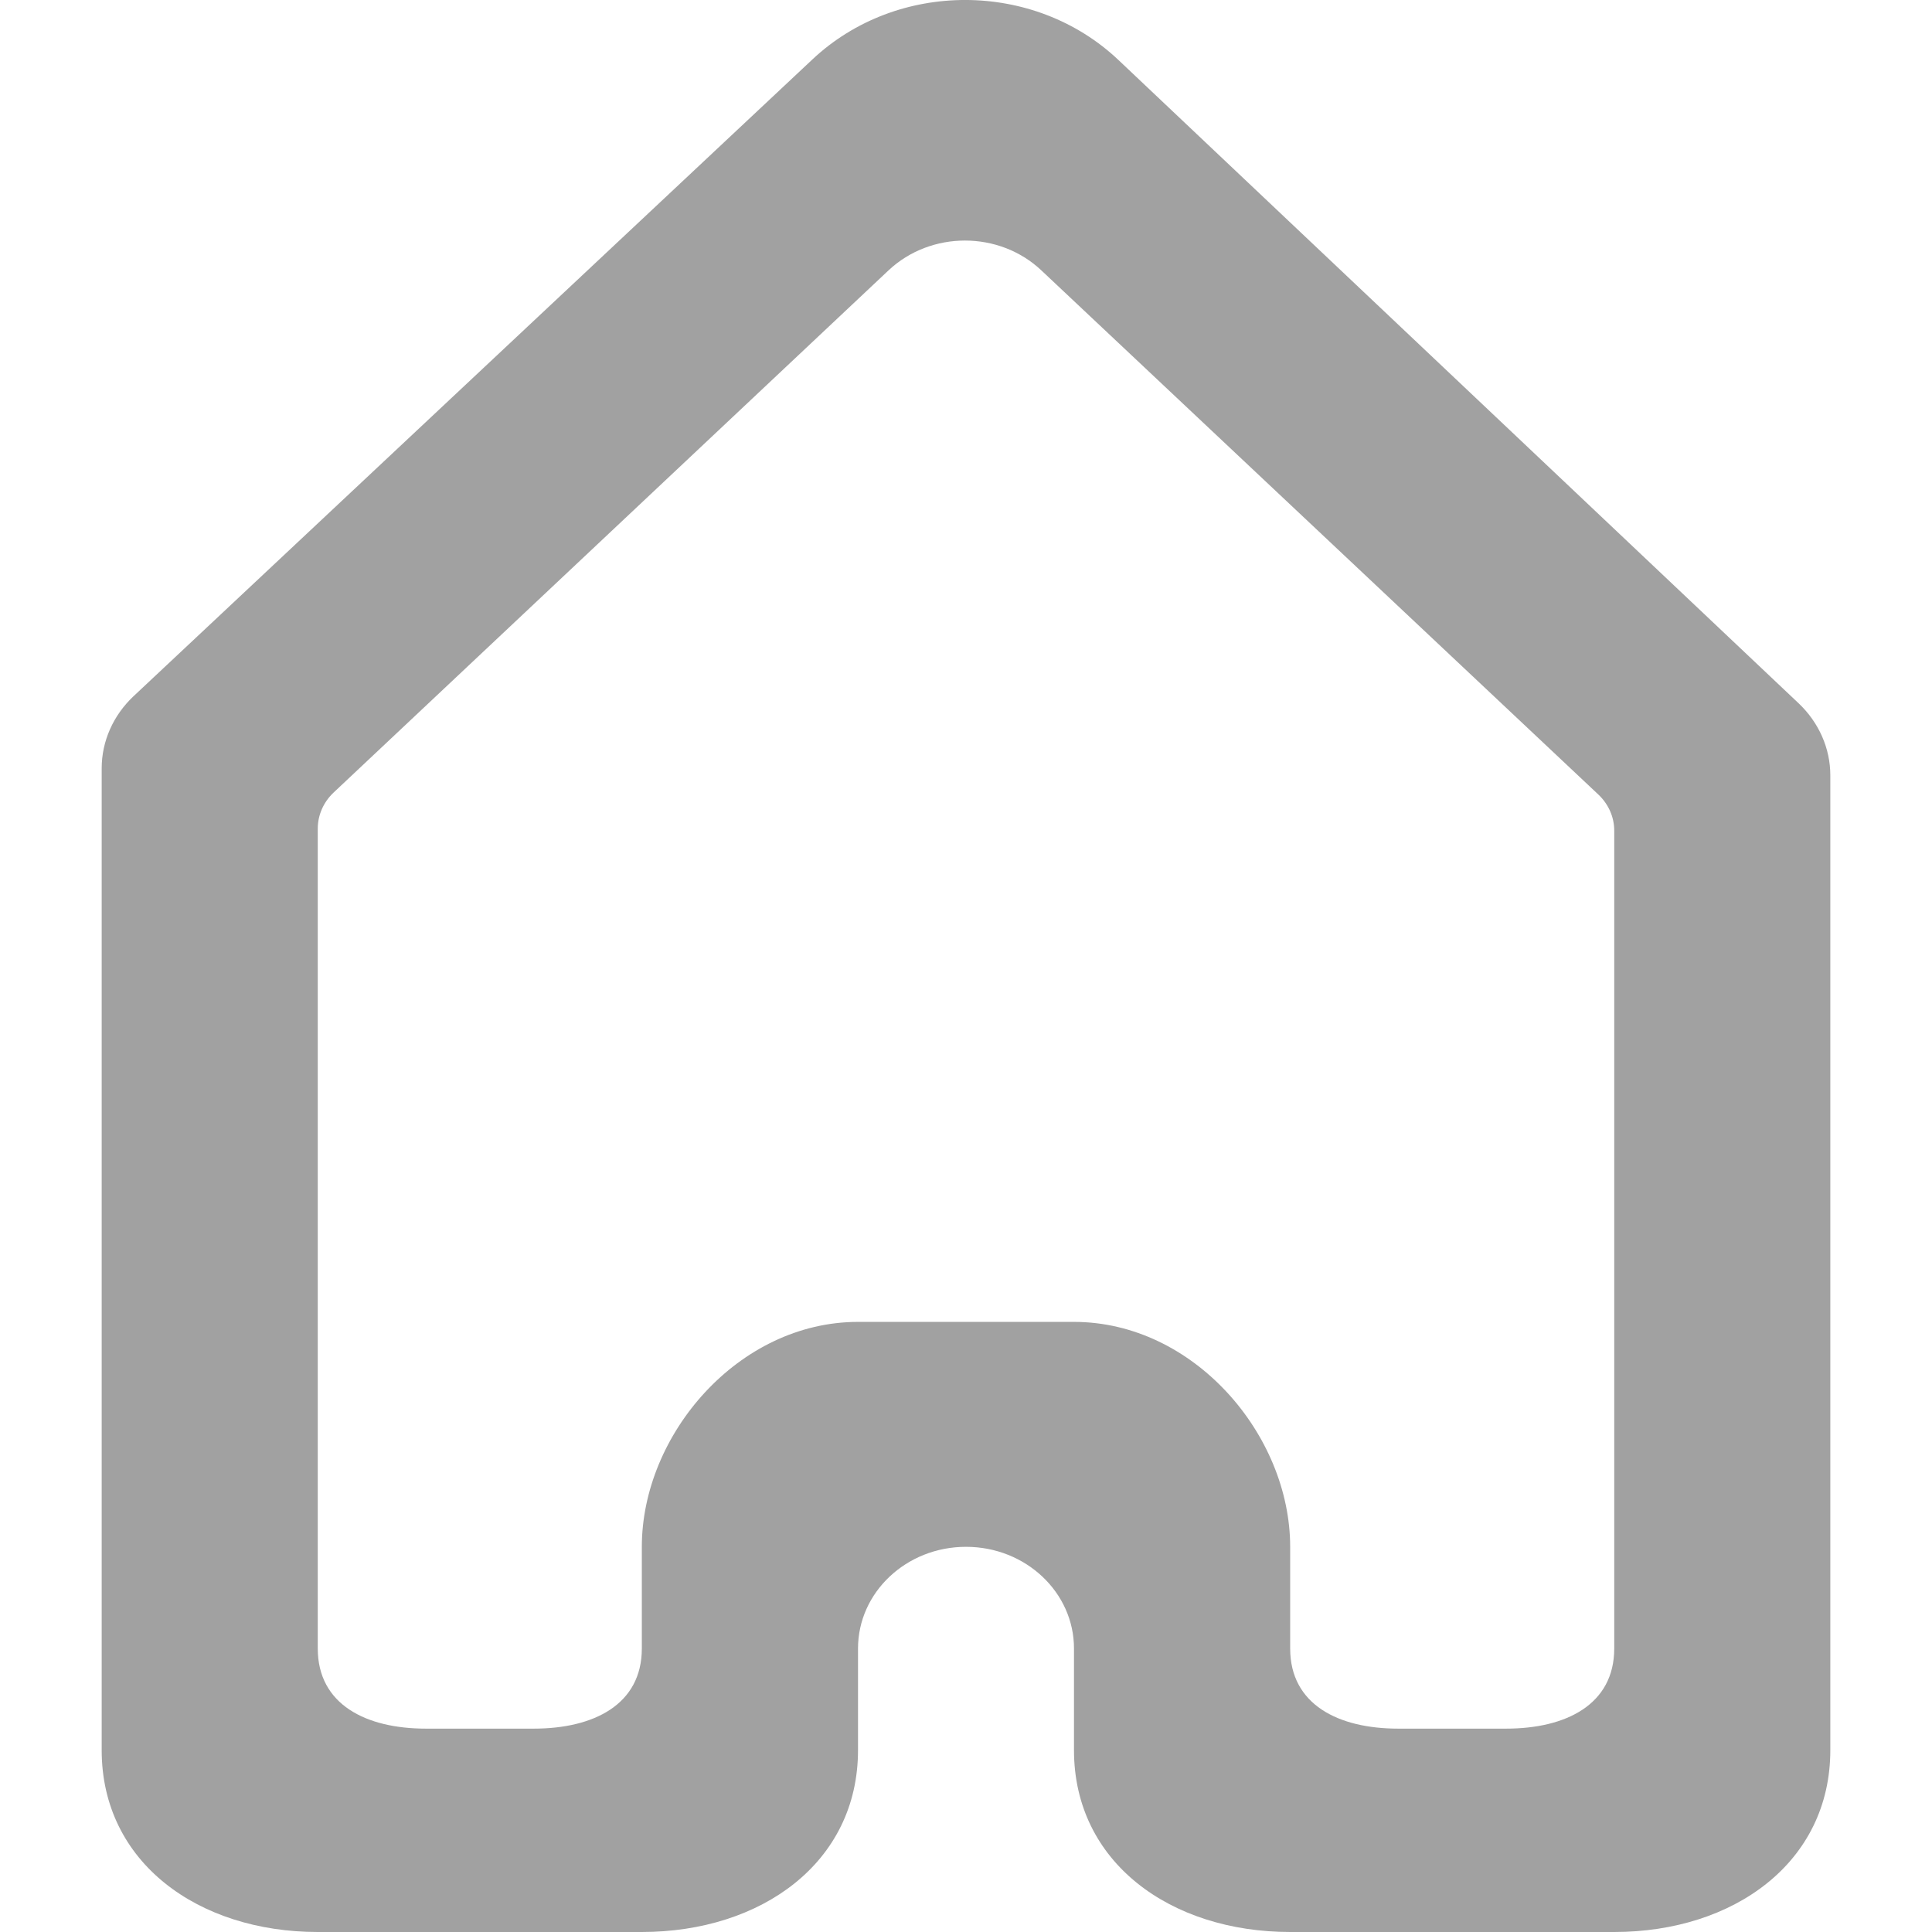
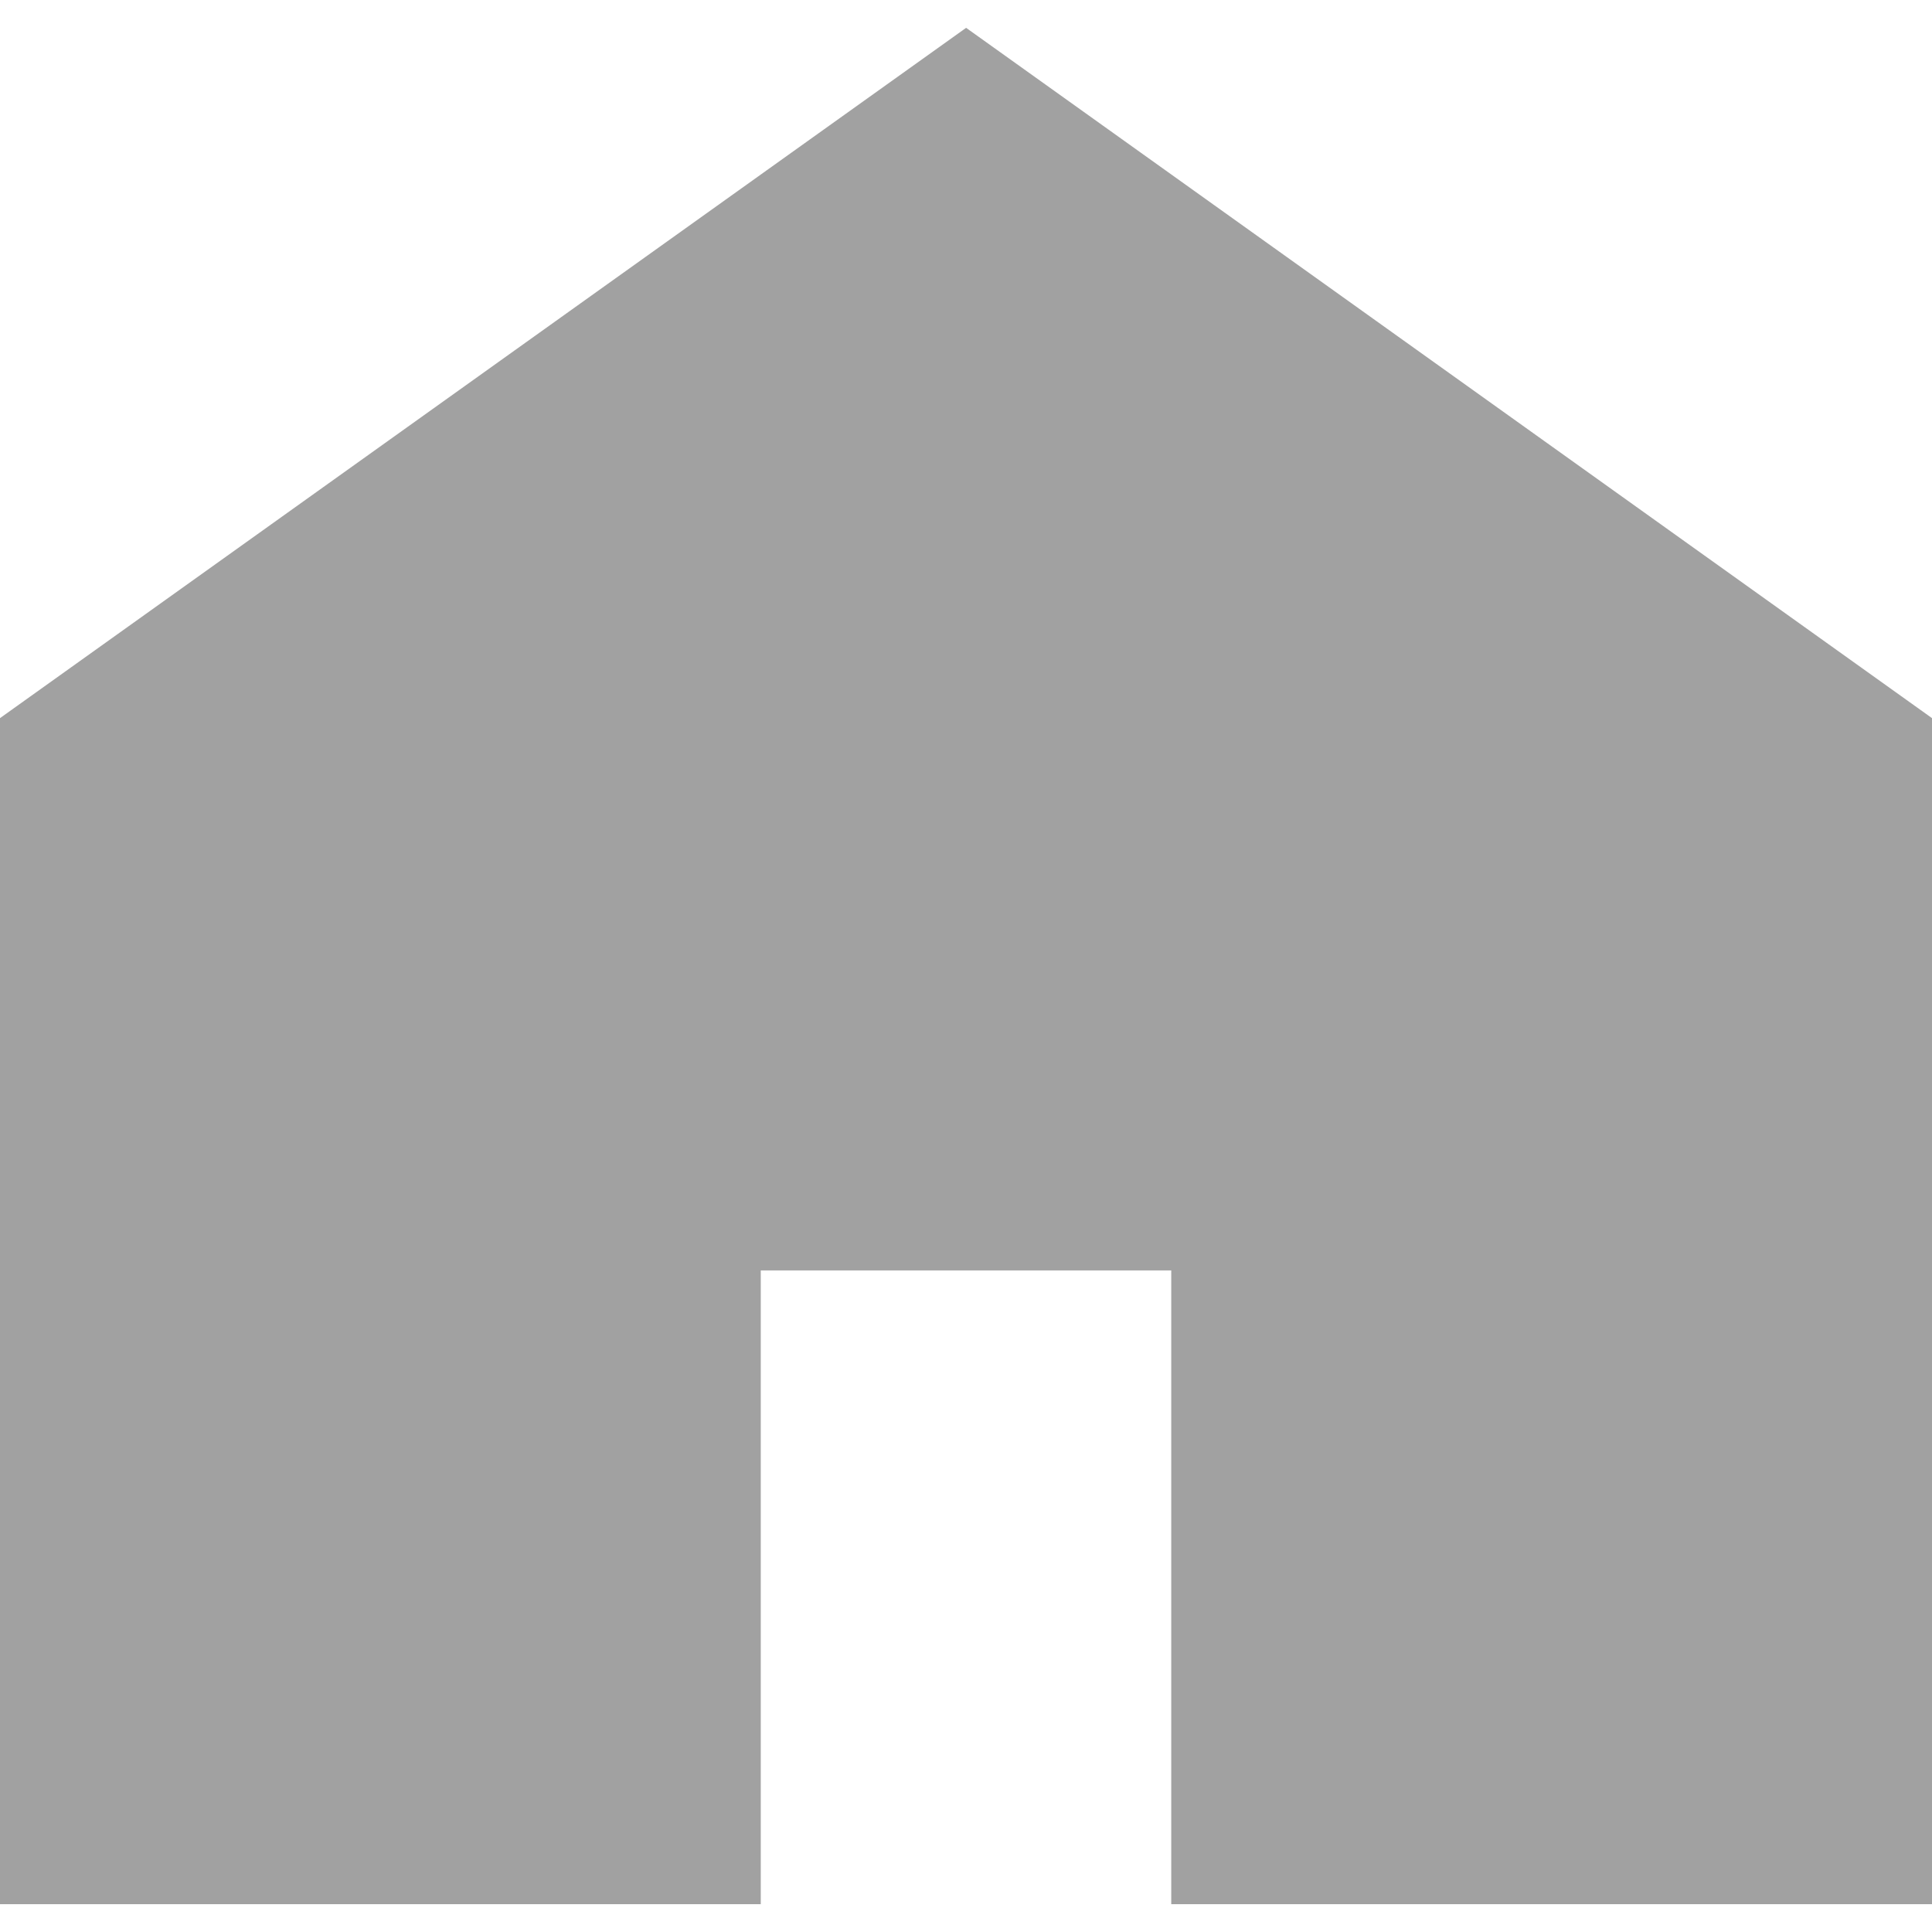
- <svg xmlns="http://www.w3.org/2000/svg" width="800px" height="800px" viewBox="-1 0 19 19" version="1.1" fill="#000000">
+ <svg xmlns="http://www.w3.org/2000/svg" version="1.1" id="_x32_" width="800px" height="800px" viewBox="0 0 512 512" xml:space="preserve" fill="#000000">
  <g id="SVGRepo_bgCarrier" stroke-width="0" />
  <g id="SVGRepo_tracerCarrier" stroke-linecap="round" stroke-linejoin="round" />
  <g id="SVGRepo_iconCarrier">
-     <defs> </defs>
-     <g id="Page-1" stroke="none" stroke-width="1" fill="none" fill-rule="evenodd">
-       <g id="Dribbble-Light-Preview" transform="translate(-341, -720)" fill="#a1a1a1">
-         <g id="icons" transform="translate(56, 160)">
-           <path d="M299.875,576.212 C299.875,576.764 299.399,577 298.812,577 L297.75,577 C297.163,577 296.688,576.764 296.688,576.212 L296.688,575.212 C296.688,574.107 295.737,573 294.562,573 L292.438,573 C291.263,573 290.312,574.107 290.312,575.212 L290.312,576.212 C290.312,576.764 289.837,577 289.25,577 L288.188,577 C287.601,577 287.125,576.764 287.125,576.212 L287.125,568.149 C287.125,568.016 287.181,567.889 287.28,567.795 L292.738,562.659 C293.154,562.268 293.826,562.268 294.241,562.659 L299.72,567.815 C299.819,567.909 299.875,568.036 299.875,568.168 L299.875,576.212 Z M302,567.625 C302,567.36 301.888,567.107 301.691,566.919 L294.998,560.589 C294.169,559.806 292.823,559.803 291.991,560.583 L285.312,566.848 C285.113,567.036 285,567.29 285,567.556 L285,577.212 C285,578.317 285.951,579 287.125,579 L290.312,579 C291.487,579 292.438,578.317 292.438,577.212 L292.438,576.212 C292.438,575.66 292.913,575.212 293.5,575.212 C294.087,575.212 294.562,575.66 294.562,576.212 L294.562,577.212 C294.562,578.317 295.513,579 296.688,579 L299.875,579 C301.049,579 302,578.317 302,577.212 L302,567.625 Z" id="home-[#a1a1a1]"> </path>
-         </g>
-       </g>
+     <style type="text/css">  .st0{fill:#a1a1a1;}  </style>
+     <g>
+       <polygon class="st0" points="256.031,7.375 0,190.313 0,504.625 201.609,504.625 201.609,336.672 310.391,336.672 310.391,504.625 512,504.625 512,190.313 " />
    </g>
  </g>
</svg>
